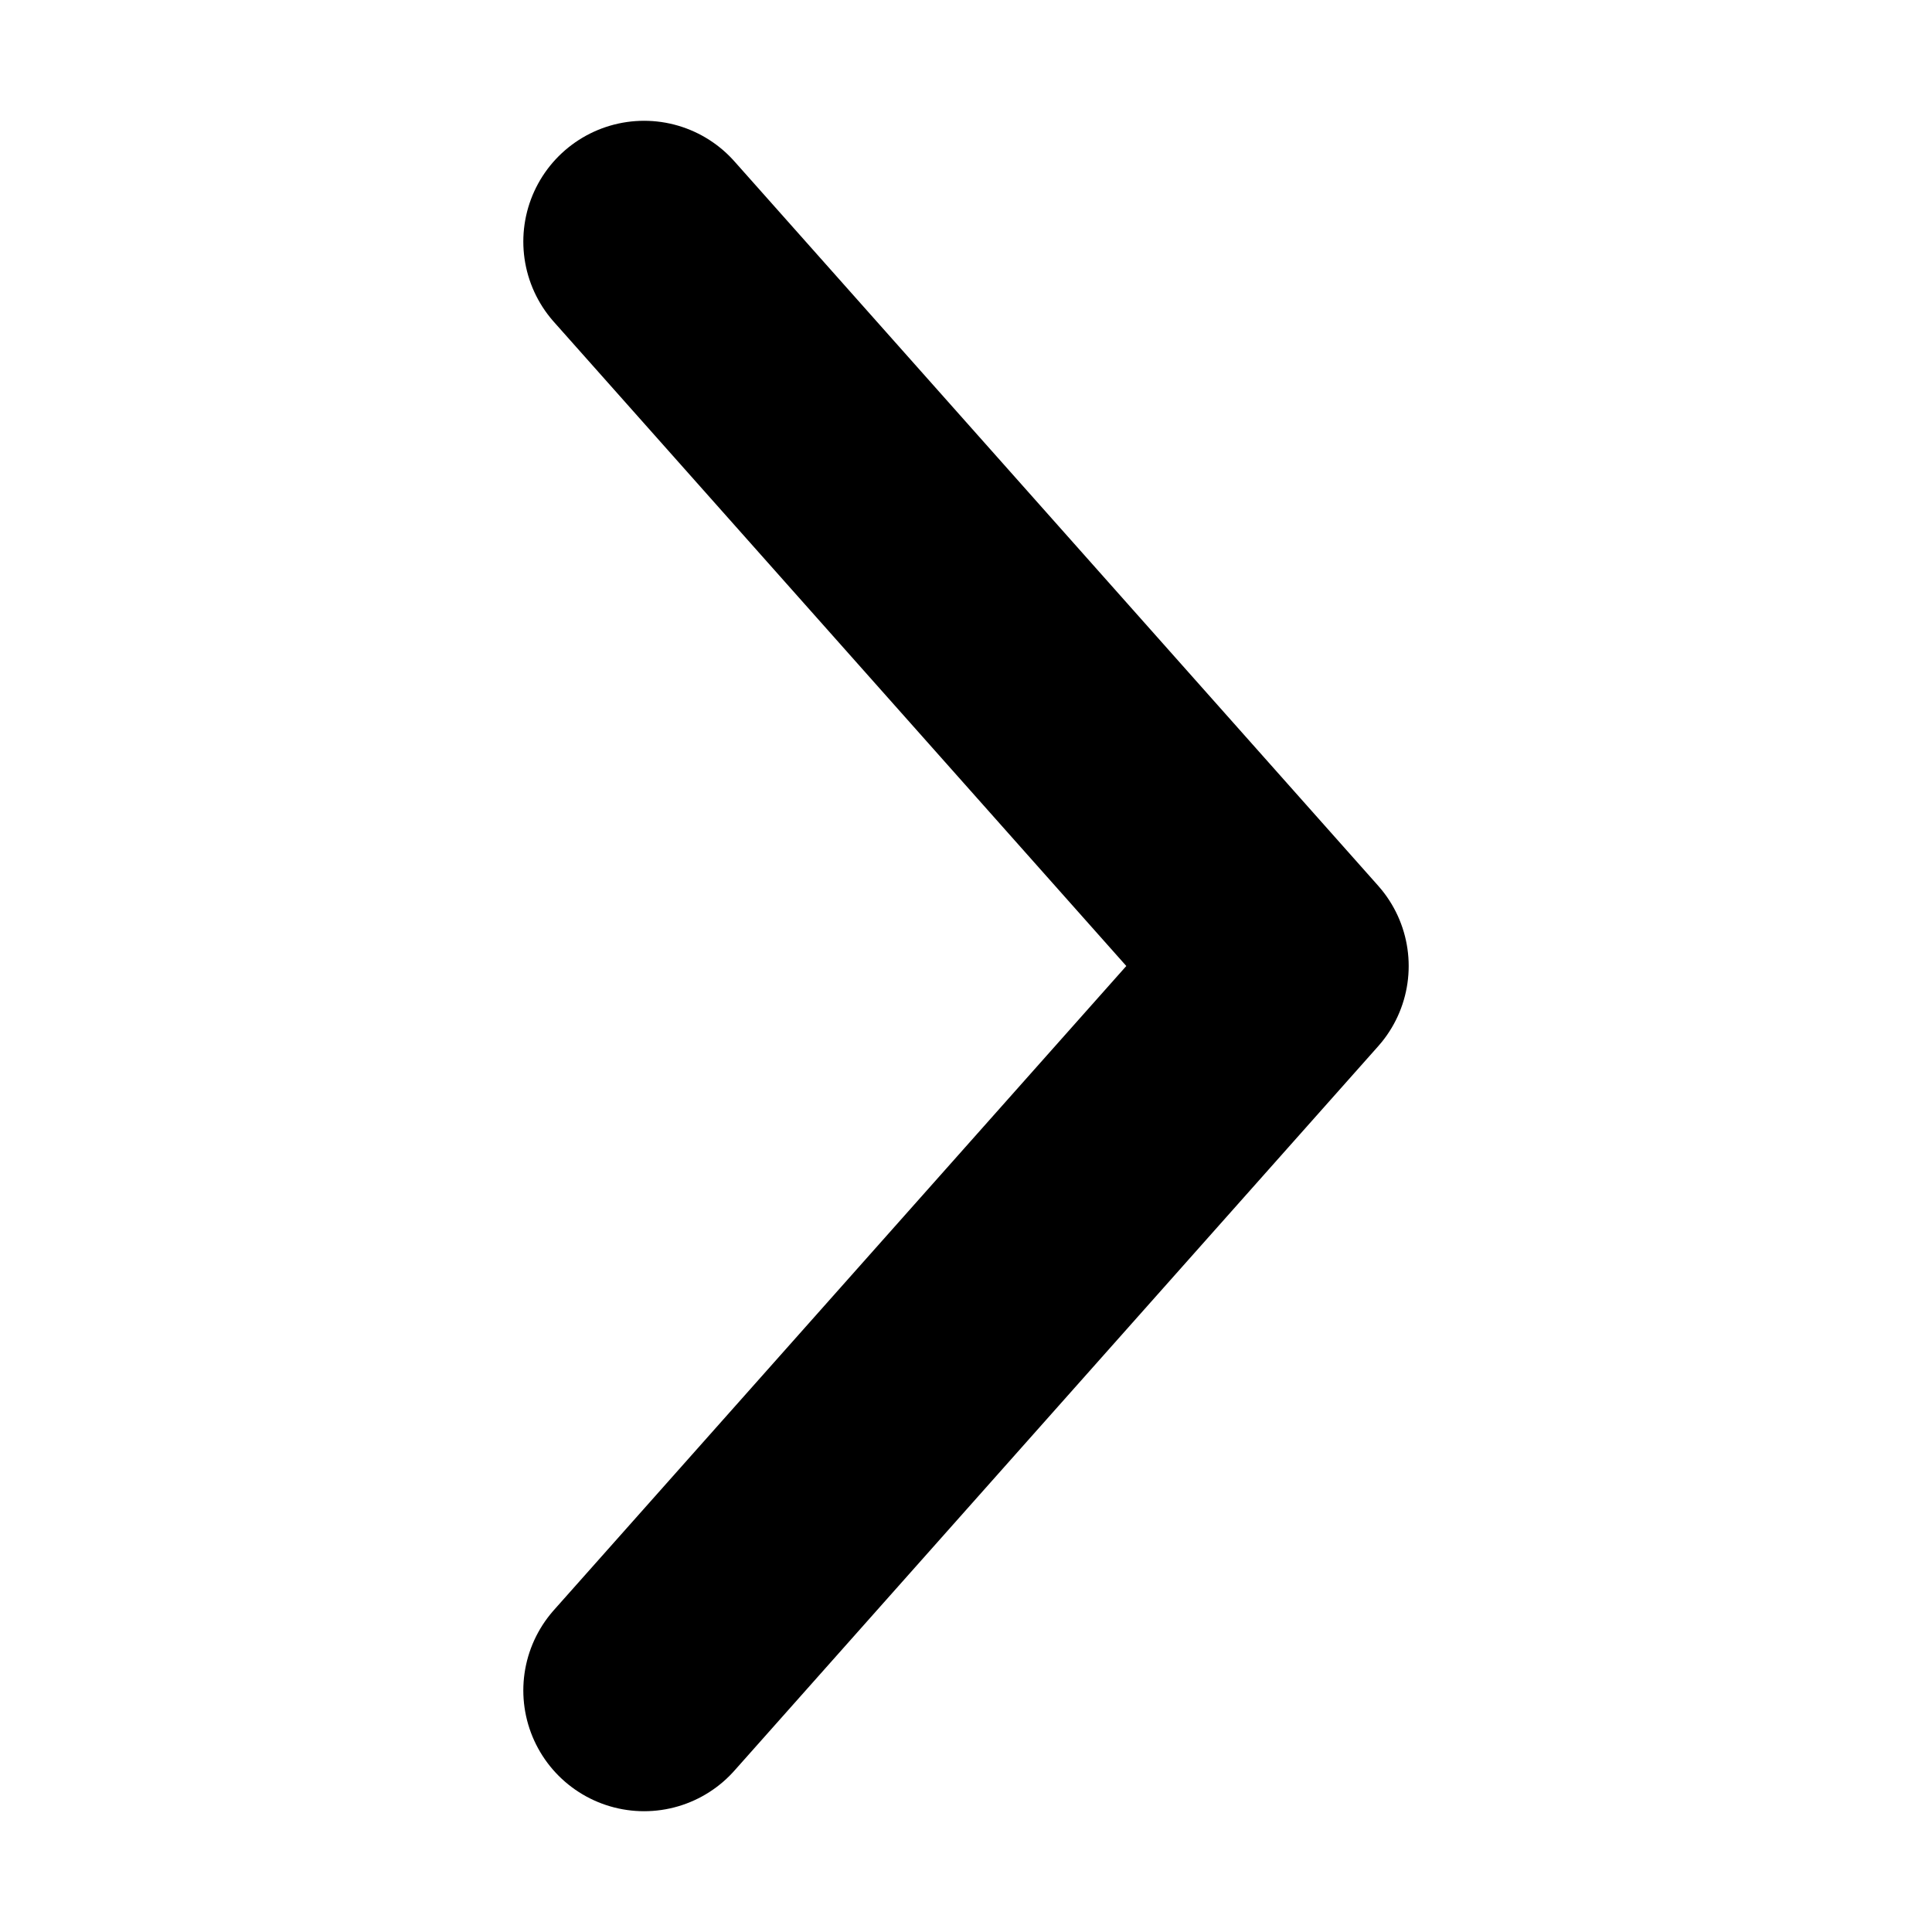
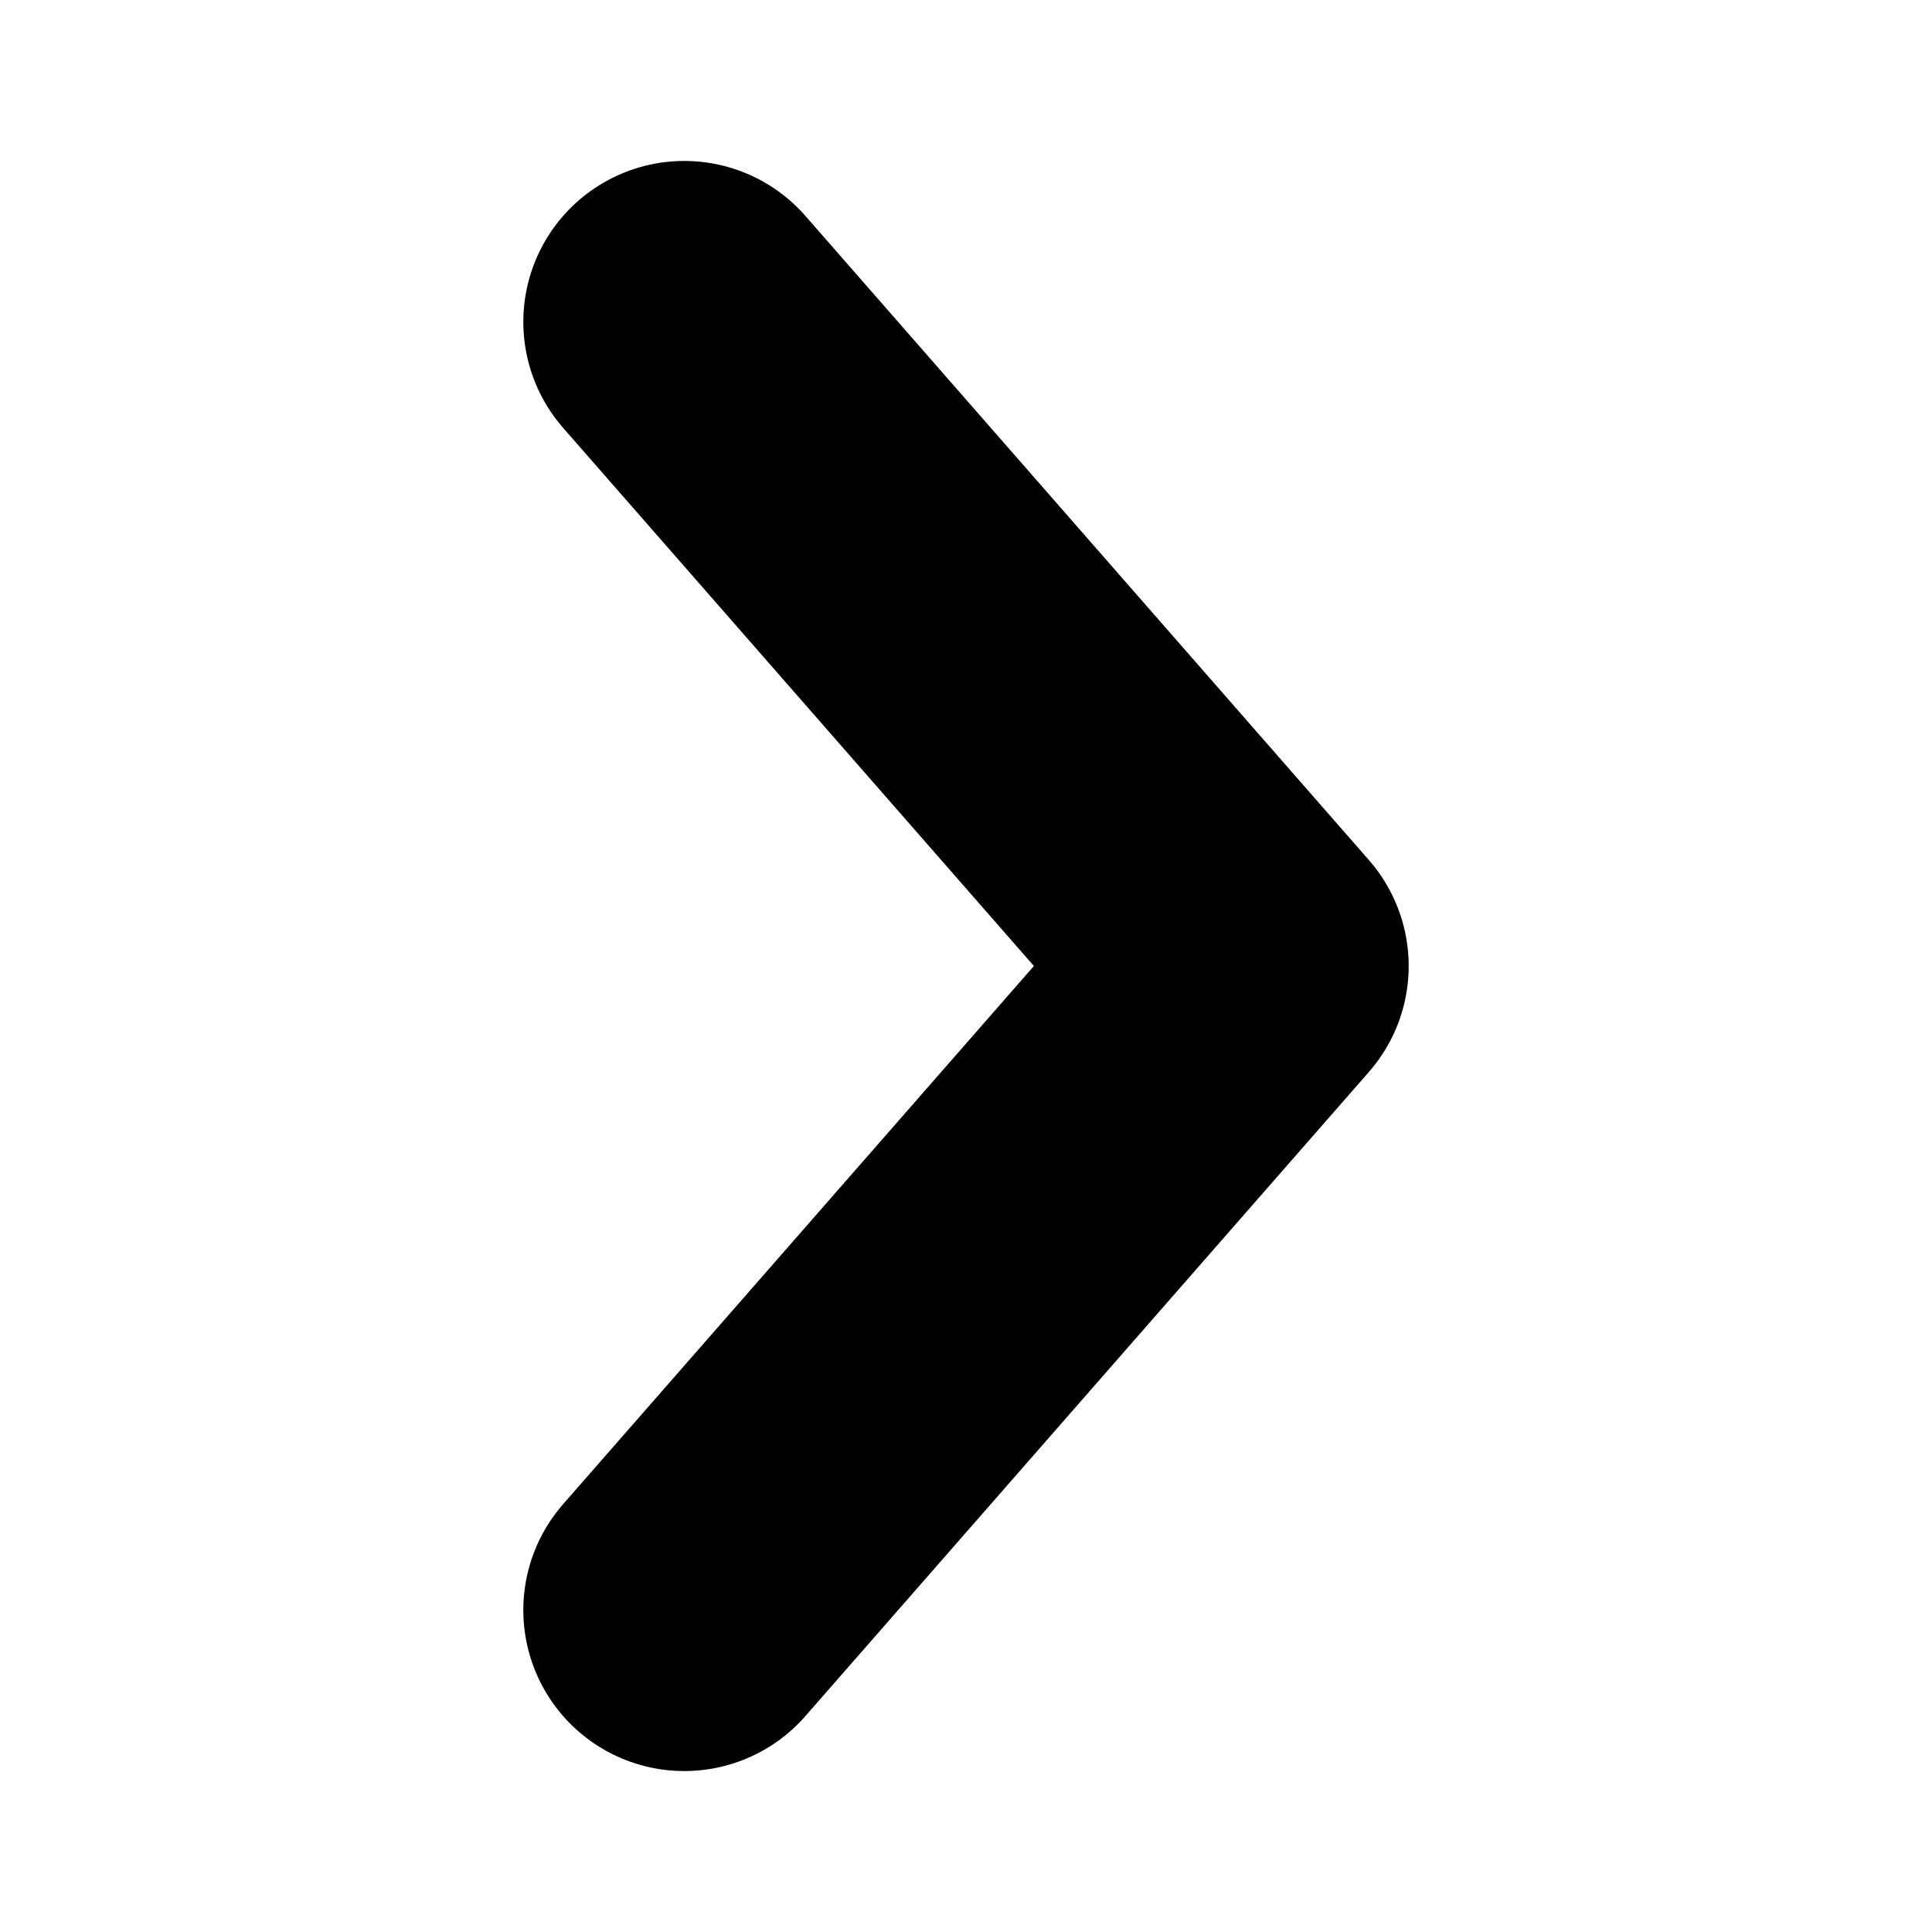
<svg xmlns="http://www.w3.org/2000/svg" width="24" height="24" viewBox="0 0 6.35 6.35" version="1.1" id="svg5">
  <defs id="defs2" />
  <g id="layer1">
-     <path style="fill:none;stroke:#000000;stroke-width:0.794;stroke-linecap:round;stroke-linejoin:round;stroke-dasharray:none;stroke-opacity:1" d="M 2.117,0.794 4.233,3.175 2.117,5.556" id="path1" />
+     <path style="fill:none;stroke:#000000;stroke-width:1.058;stroke-linecap:round;stroke-linejoin:round;stroke-dasharray:none;stroke-opacity:1" d="M 2.249,1.058 4.101,3.175 2.249,5.292" id="path1" />
  </g>
</svg>
